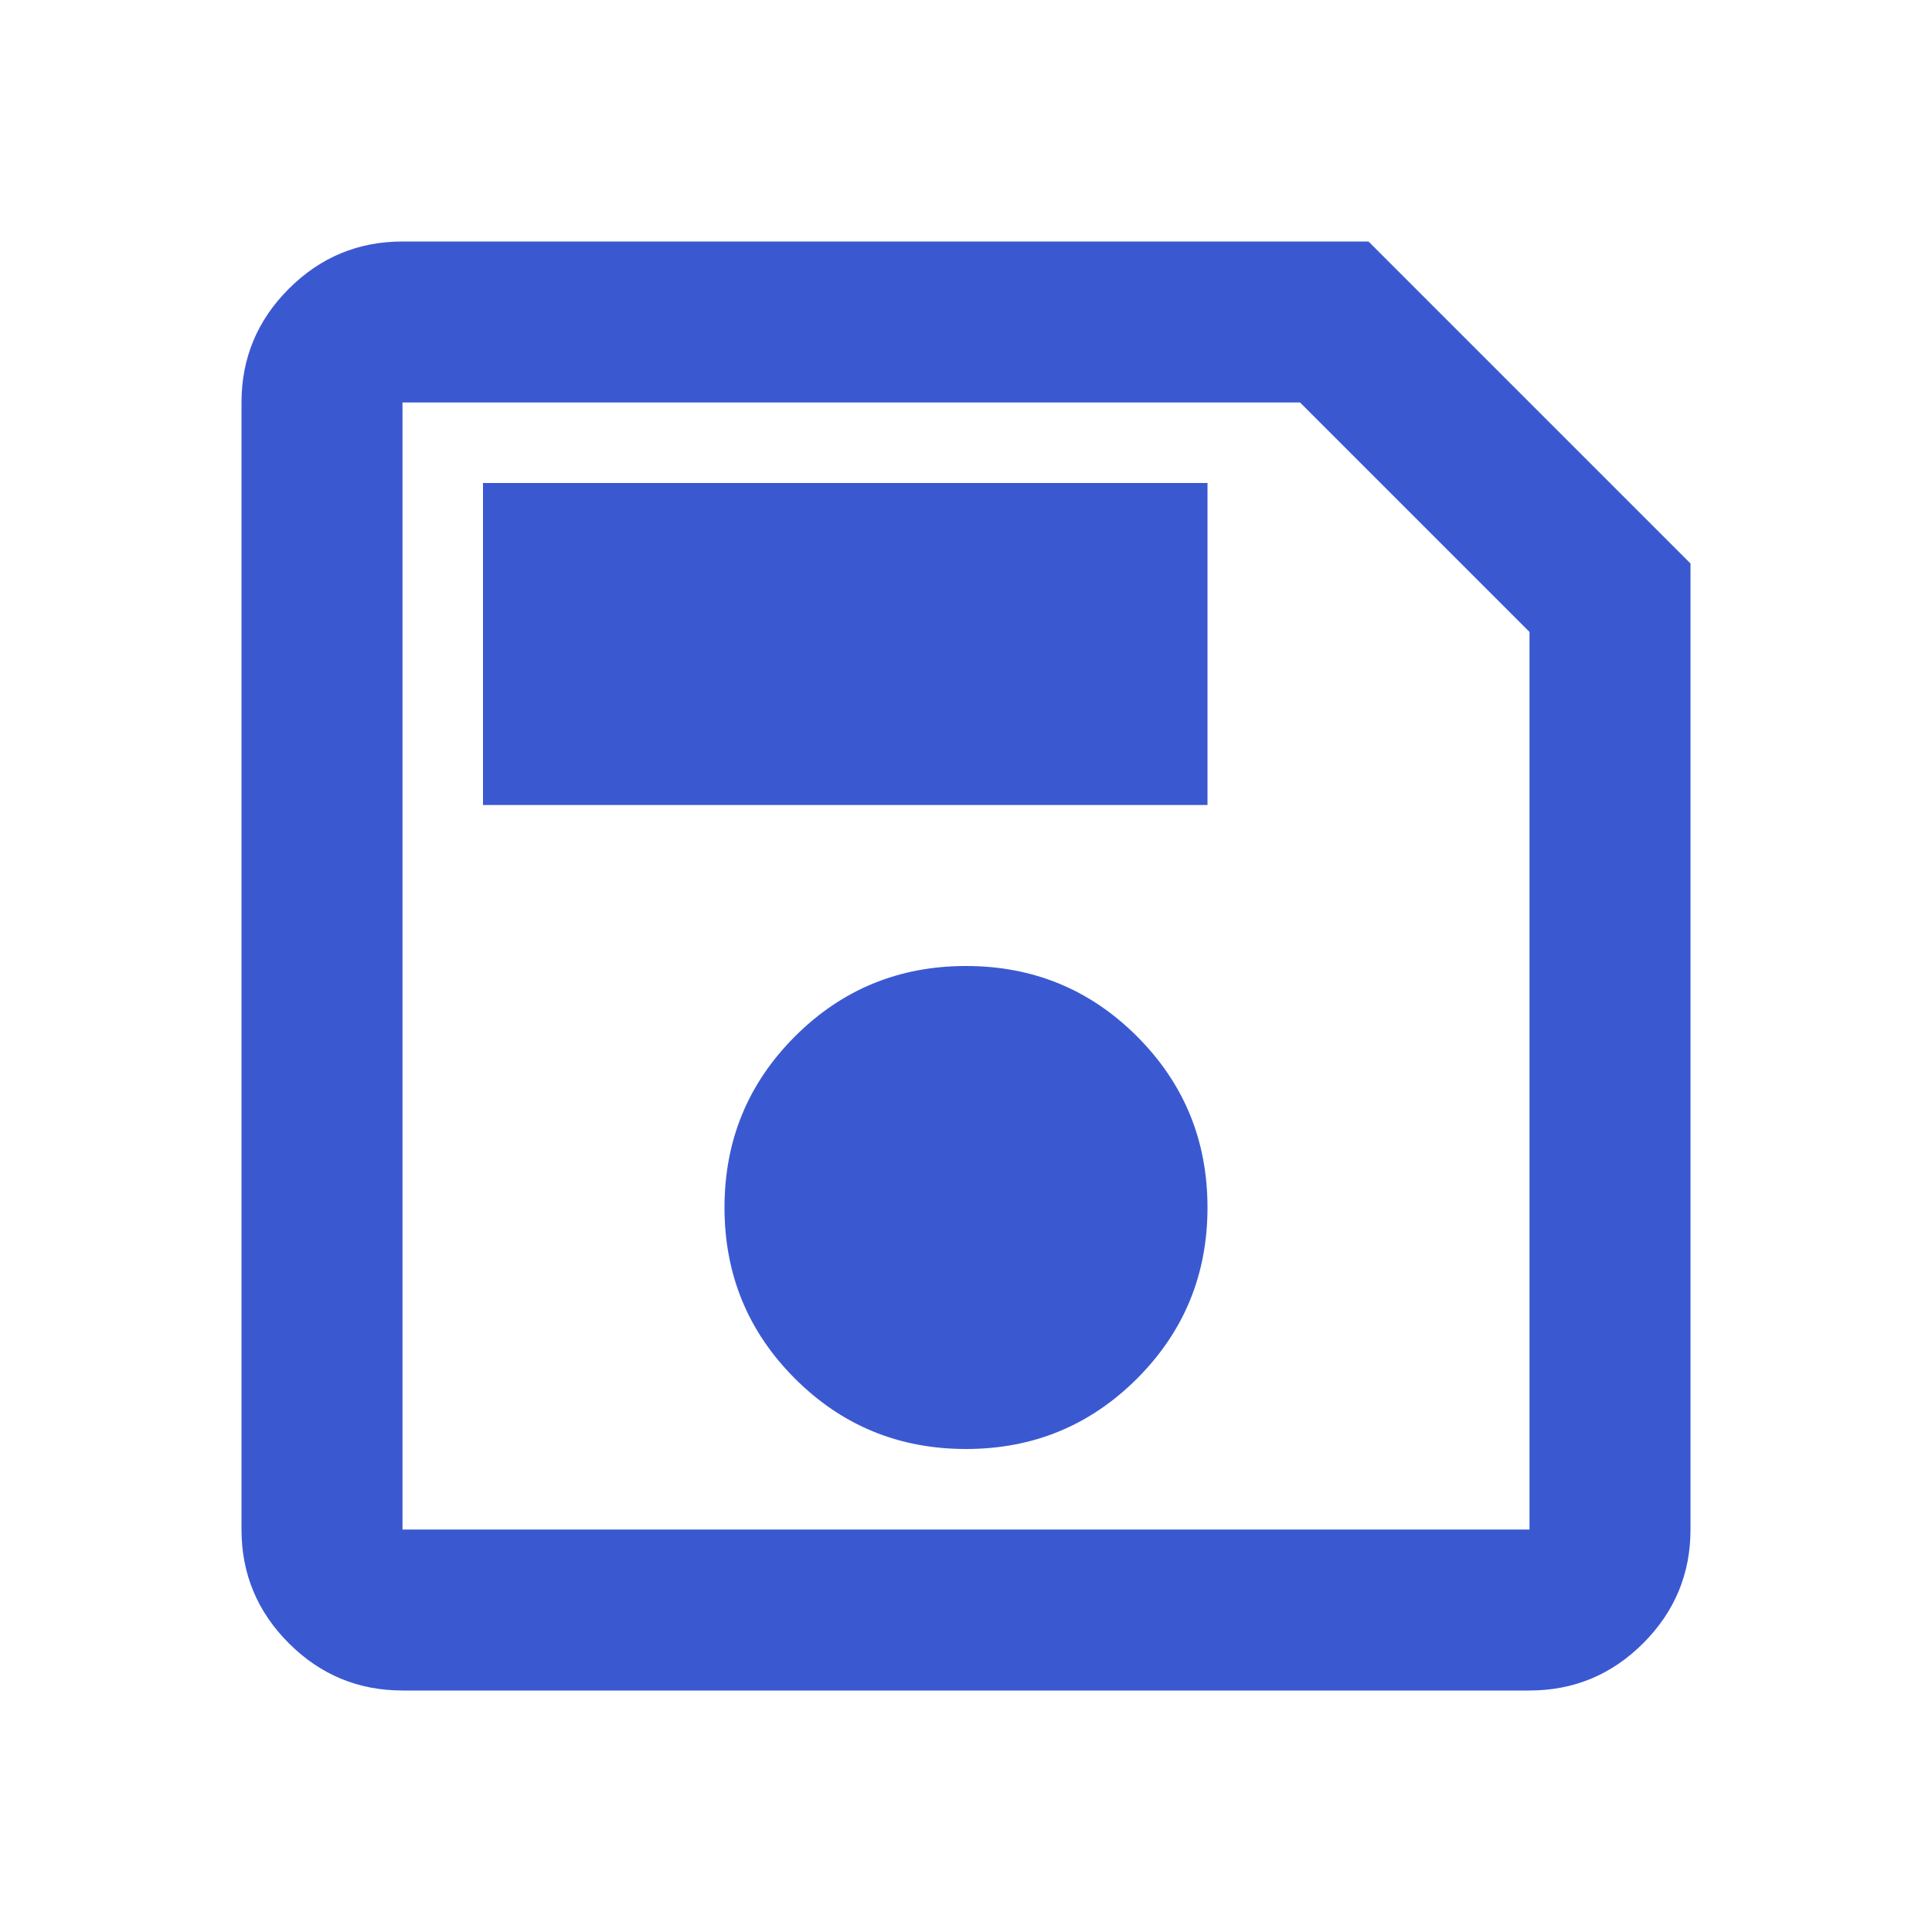
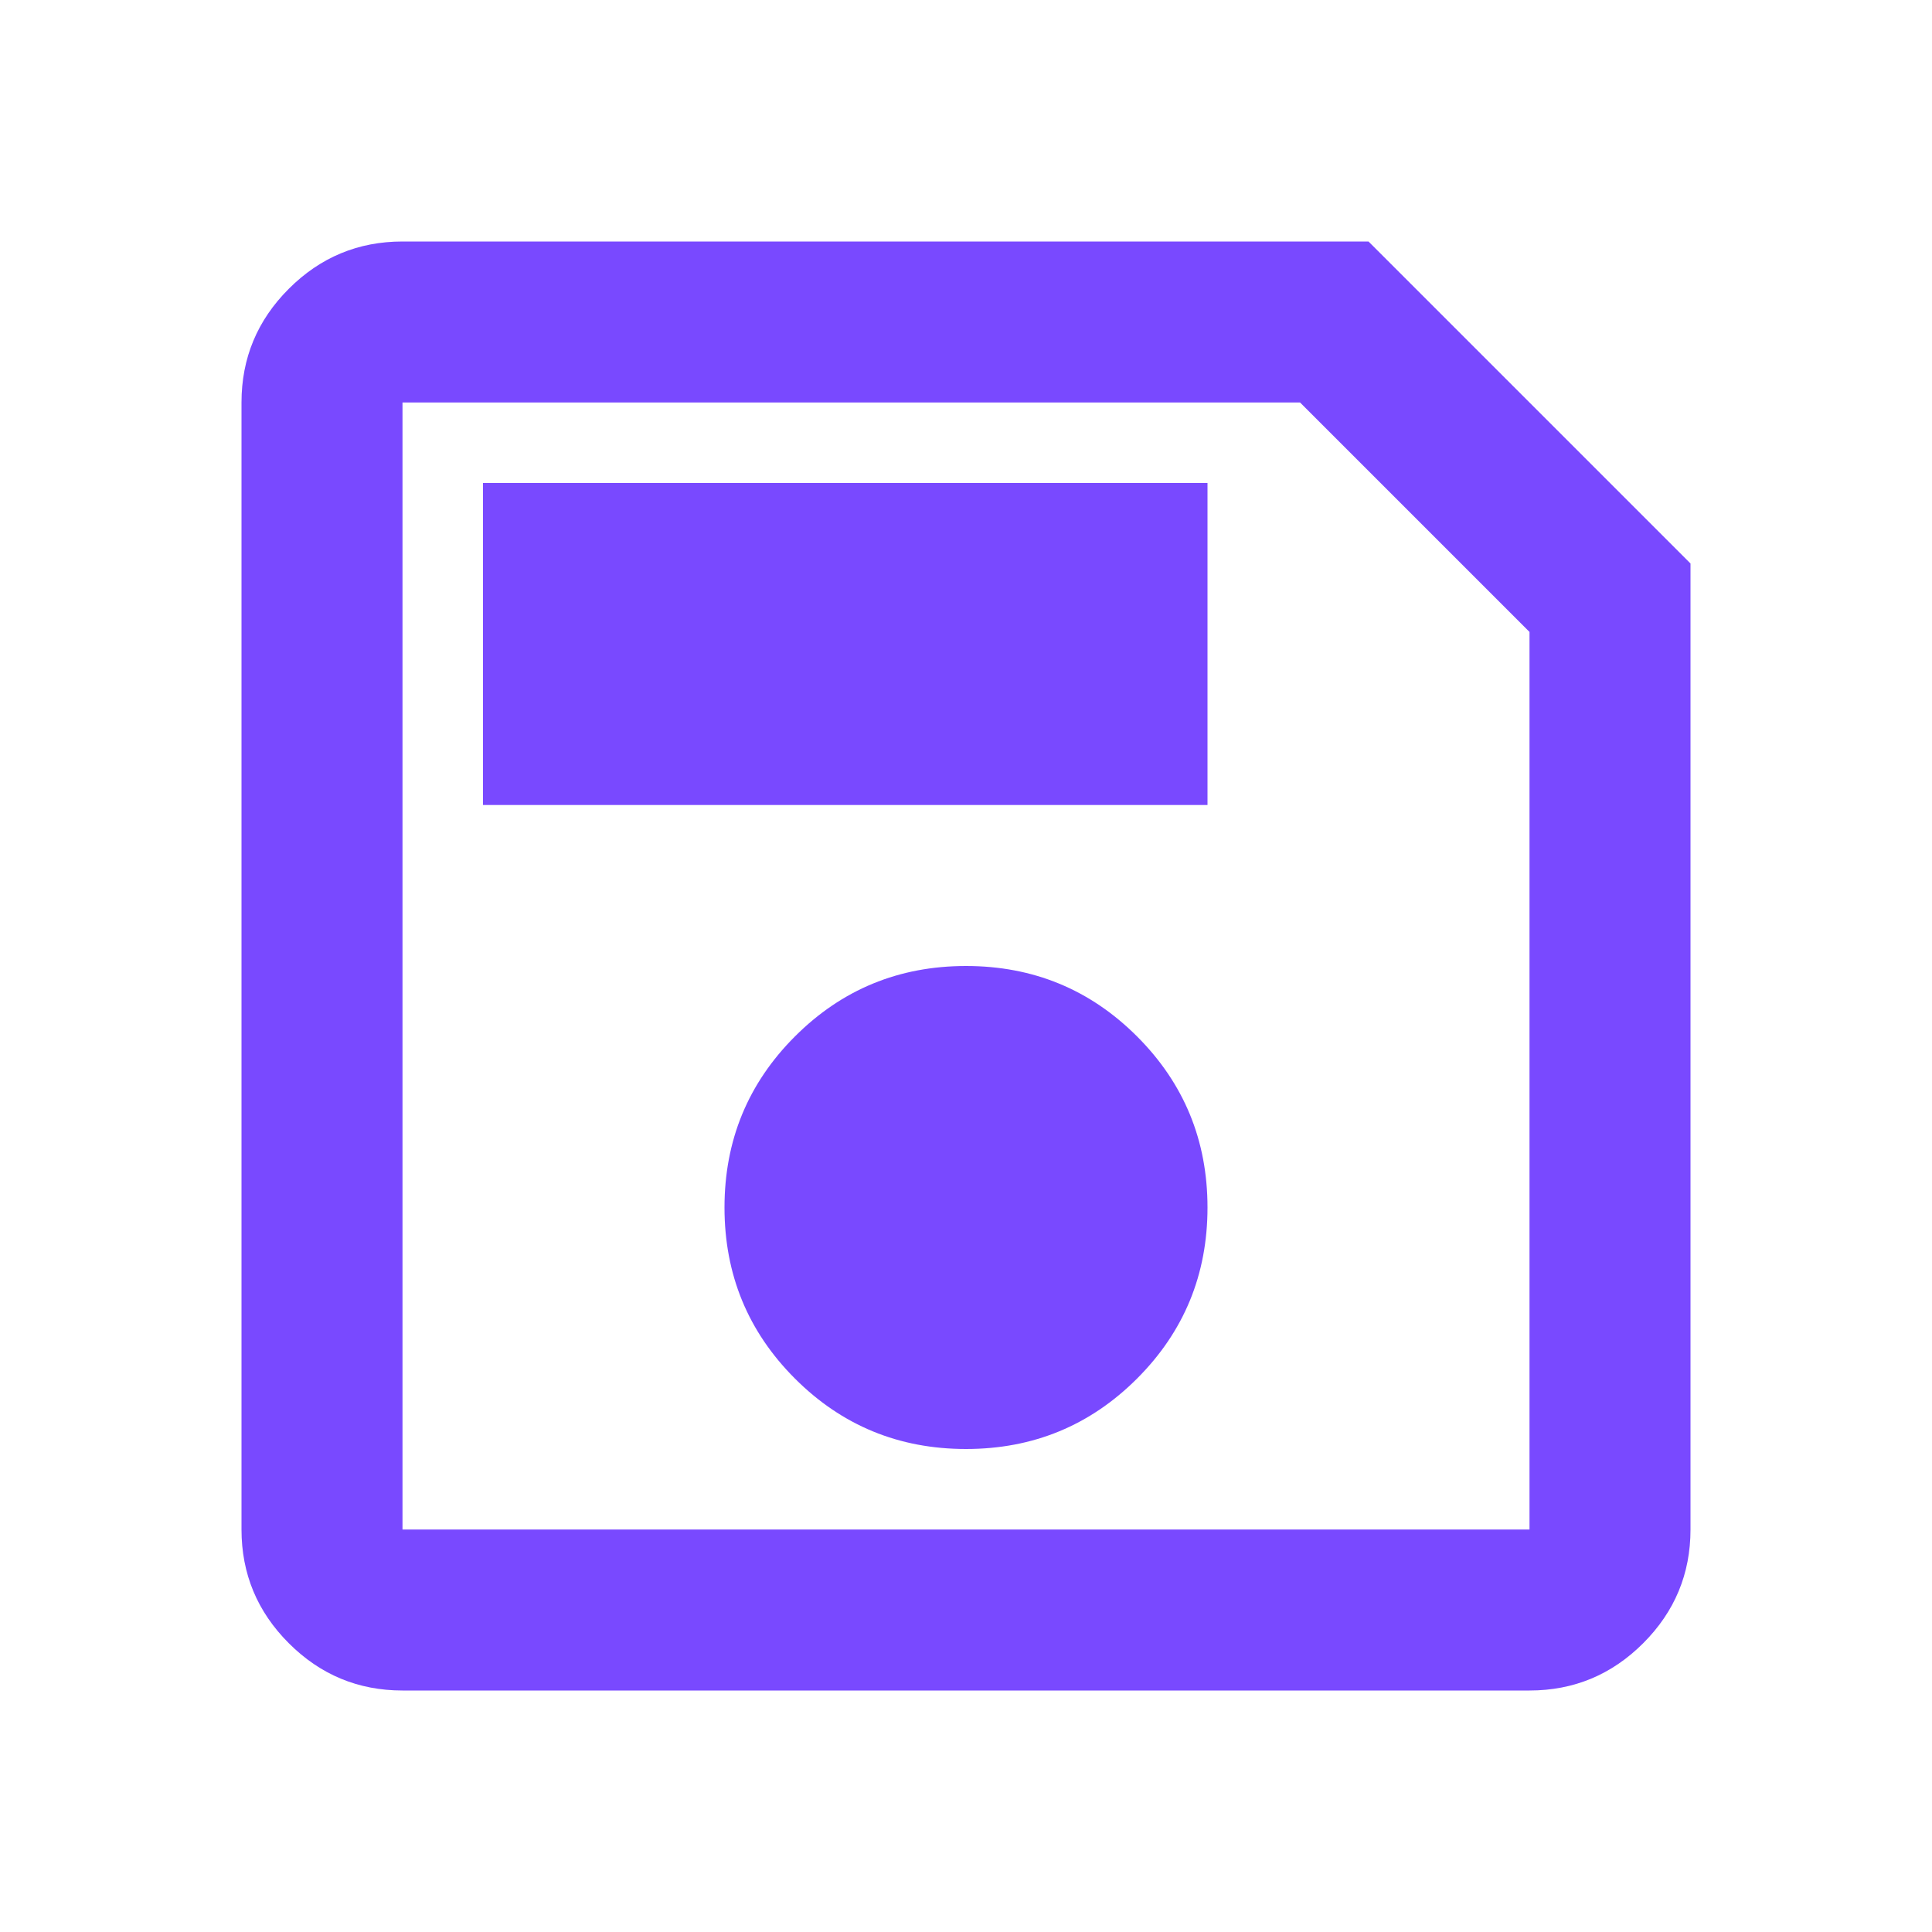
- <svg xmlns="http://www.w3.org/2000/svg" height="24px" viewBox="0 -960 960 960" width="24px" fill="#3a59d1">
+ <svg xmlns="http://www.w3.org/2000/svg" height="24px" viewBox="0 -960 960 960" width="24px" fill="#7949ff">
  <path d="M840-680v480q0 33-23.5 56.5T760-120H200q-33 0-56.5-23.5T120-200v-560q0-33 23.5-56.5T200-840h480l160 160Zm-80 34L646-760H200v560h560v-446ZM480-240q50 0 85-35t35-85q0-50-35-85t-85-35q-50 0-85 35t-35 85q0 50 35 85t85 35ZM240-560h360v-160H240v160Zm-40-86v446-560 114Z" />
</svg>
